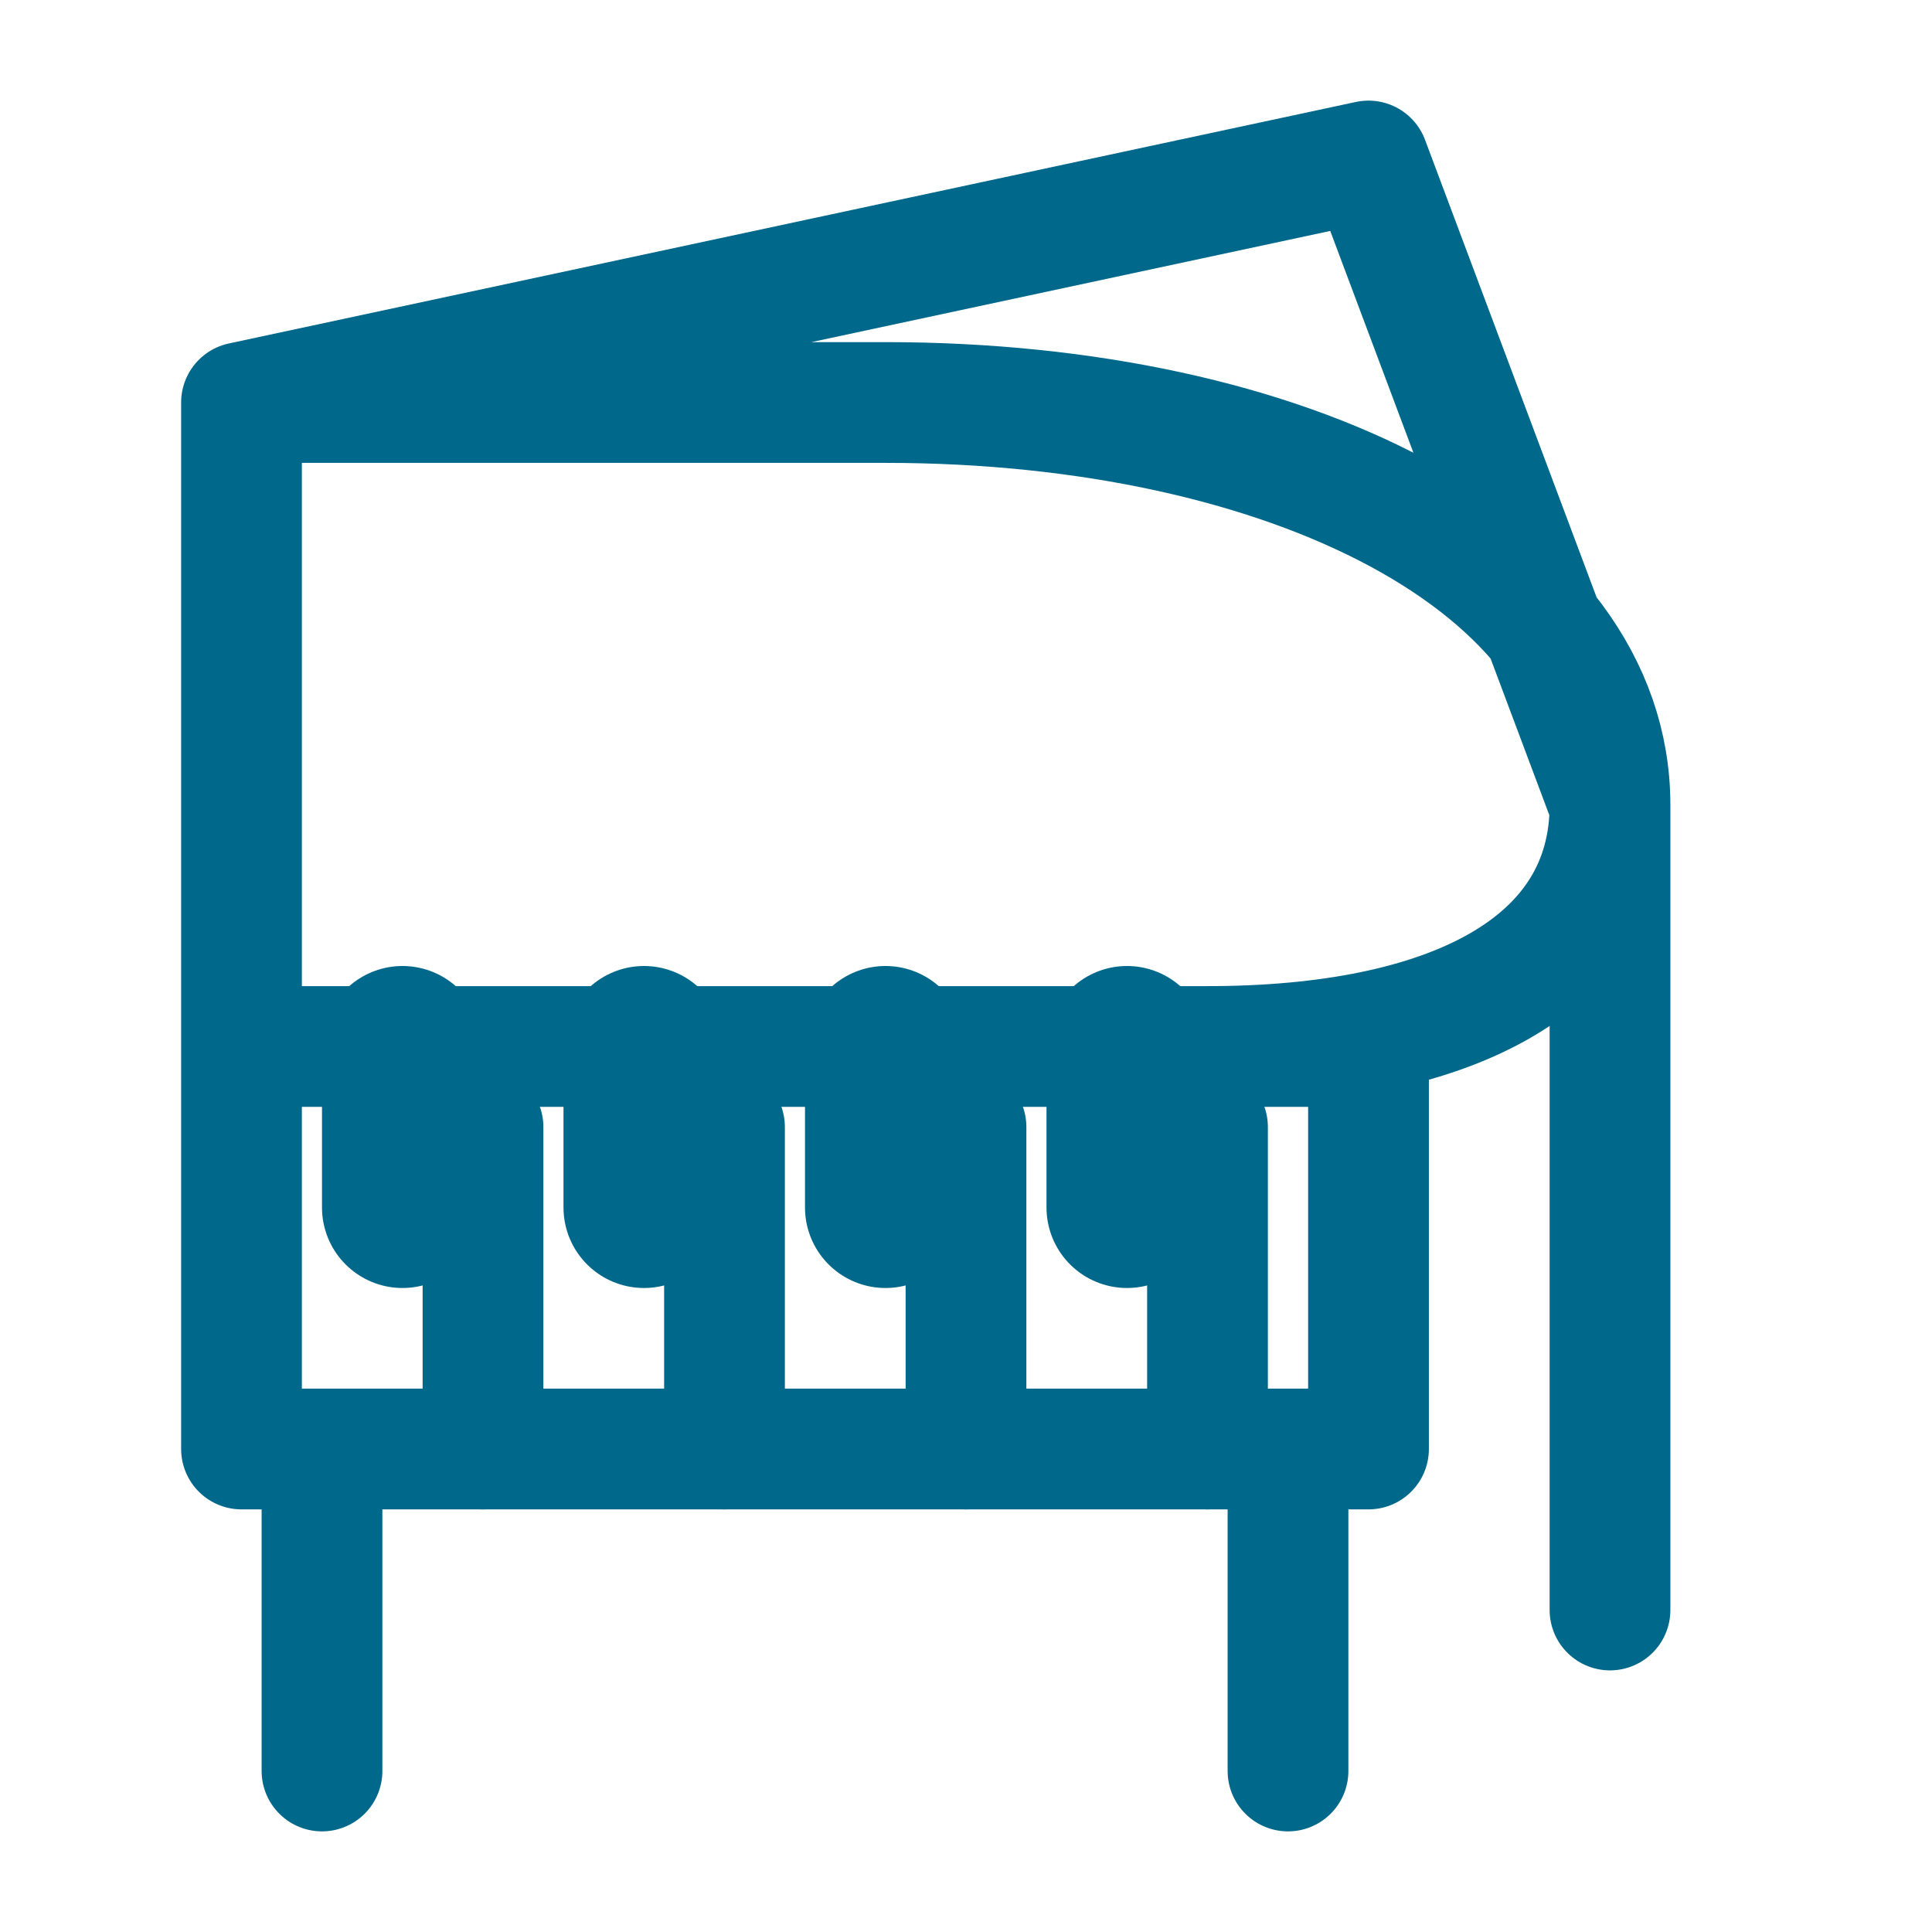
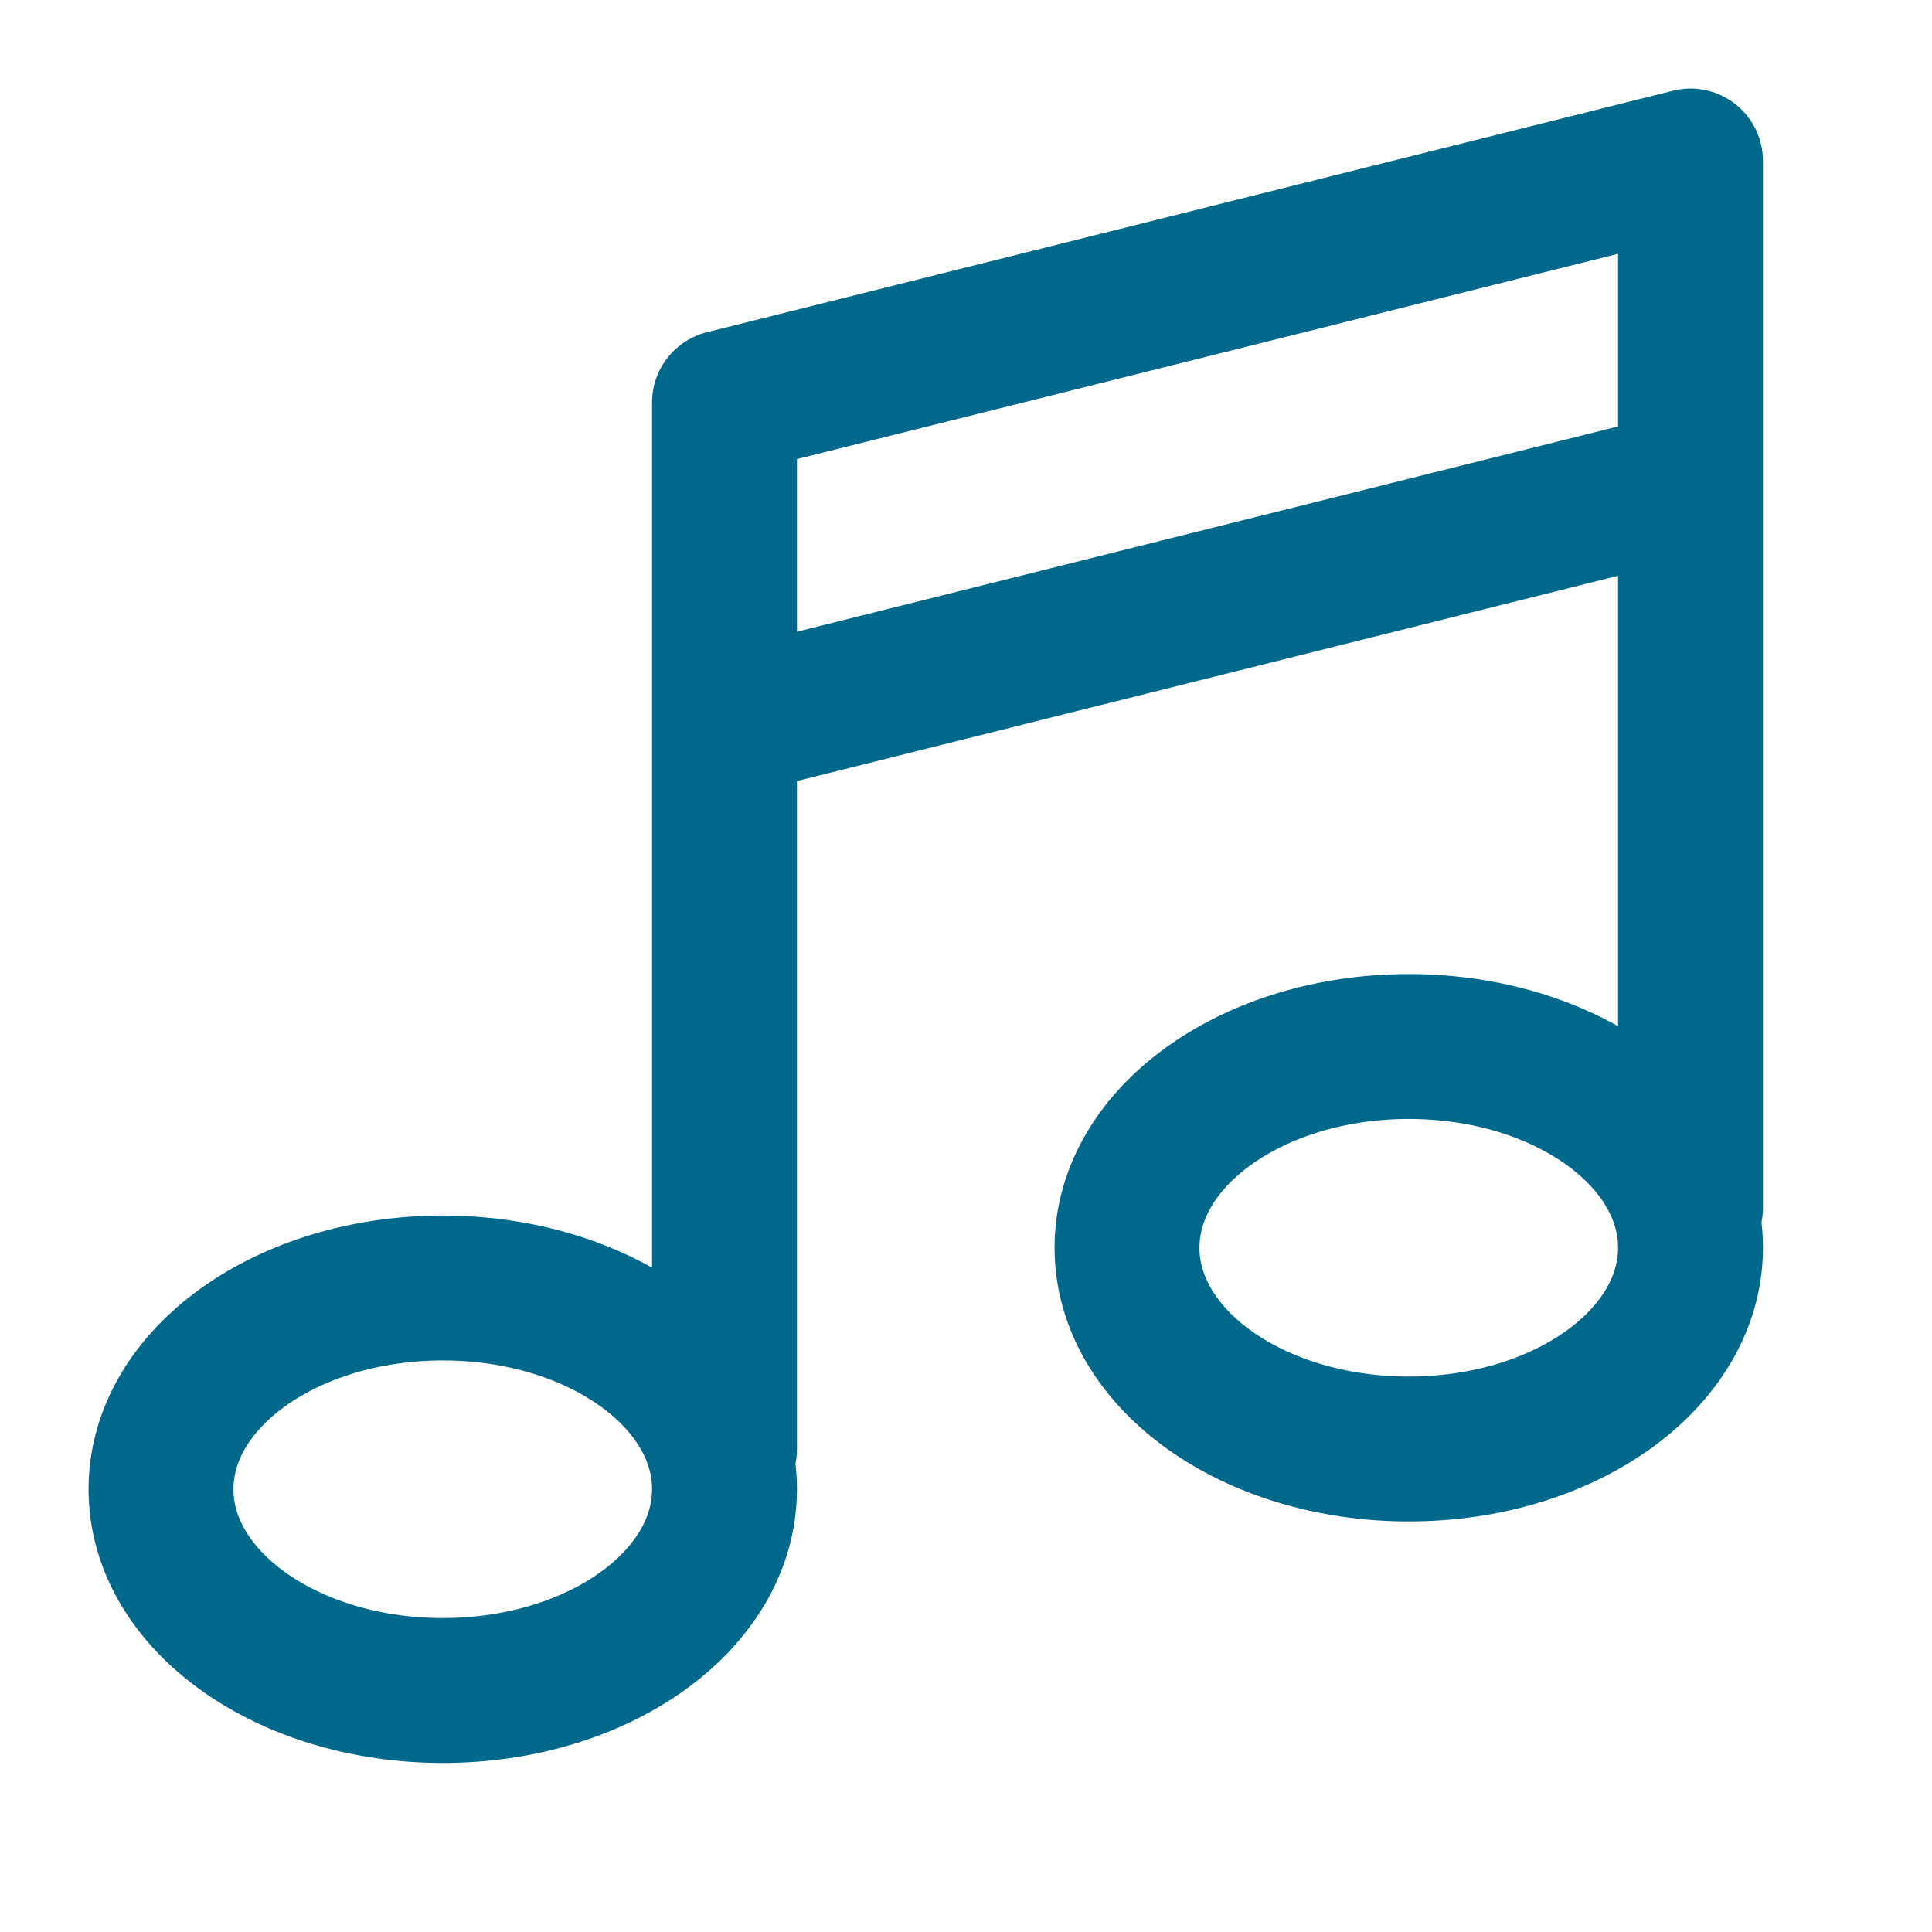
- <svg xmlns="http://www.w3.org/2000/svg" viewBox="0 0 24 24" fill="none" stroke="#00688b" stroke-width="1.5" stroke-linecap="round" stroke-linejoin="round">
-   <path d="M3 13V5h8c5 0 9 2 9 5 0 2-2 3-5 3H3ZM3 5l14-3M17 2l3 8M3 13h14v5H3ZM4 18v4M16 18v4M20 10v10" />
-   <path d="M6 14v4M9 14v4M12 14v4M15 14v4" />
-   <path d="M5 13v2M8 13v2M11 13v2M14 13v2" stroke-width="2" />
+ <svg xmlns="http://www.w3.org/2000/svg" viewBox="0 0 24 24" fill="none" stroke="#00688b" stroke-width="1.8" stroke-linecap="round" stroke-linejoin="round">
+   <path d="M9 18V5l12-3v13M9 9l12-3" />
+   <ellipse cx="5.5" cy="18.5" rx="3.5" ry="2.5" />
+   <ellipse cx="17.5" cy="15.5" rx="3.5" ry="2.5" />
</svg>
